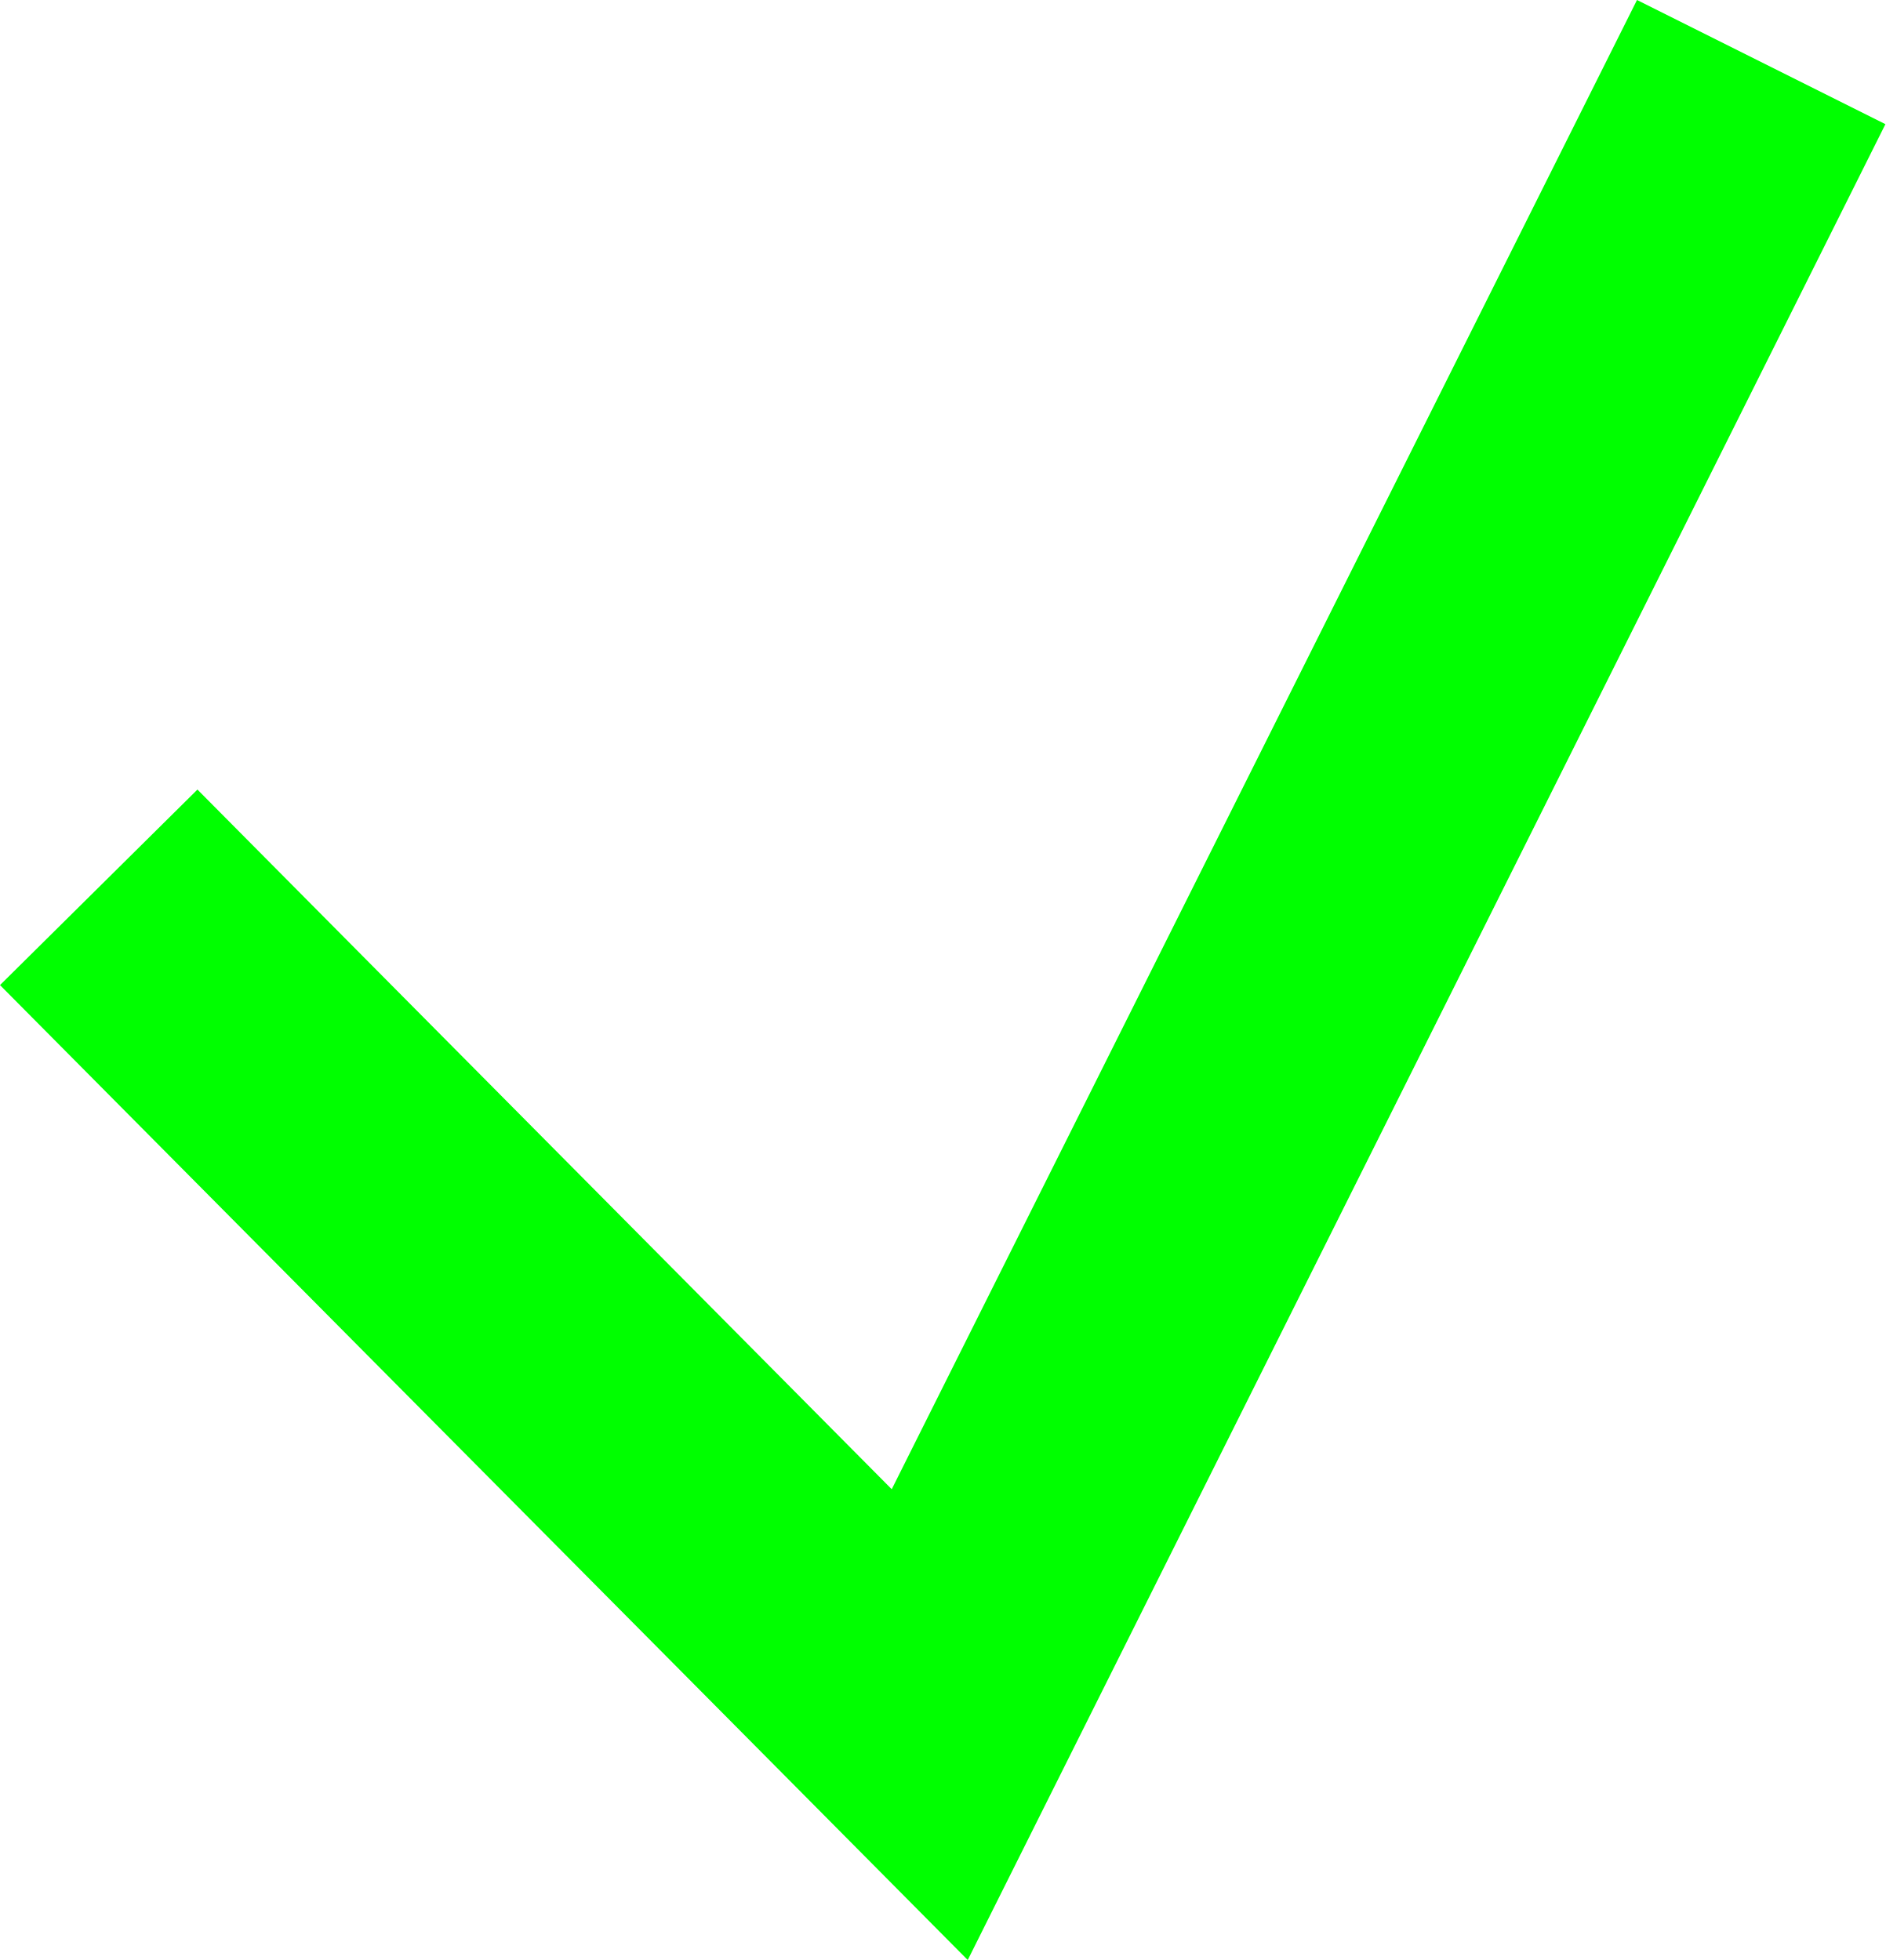
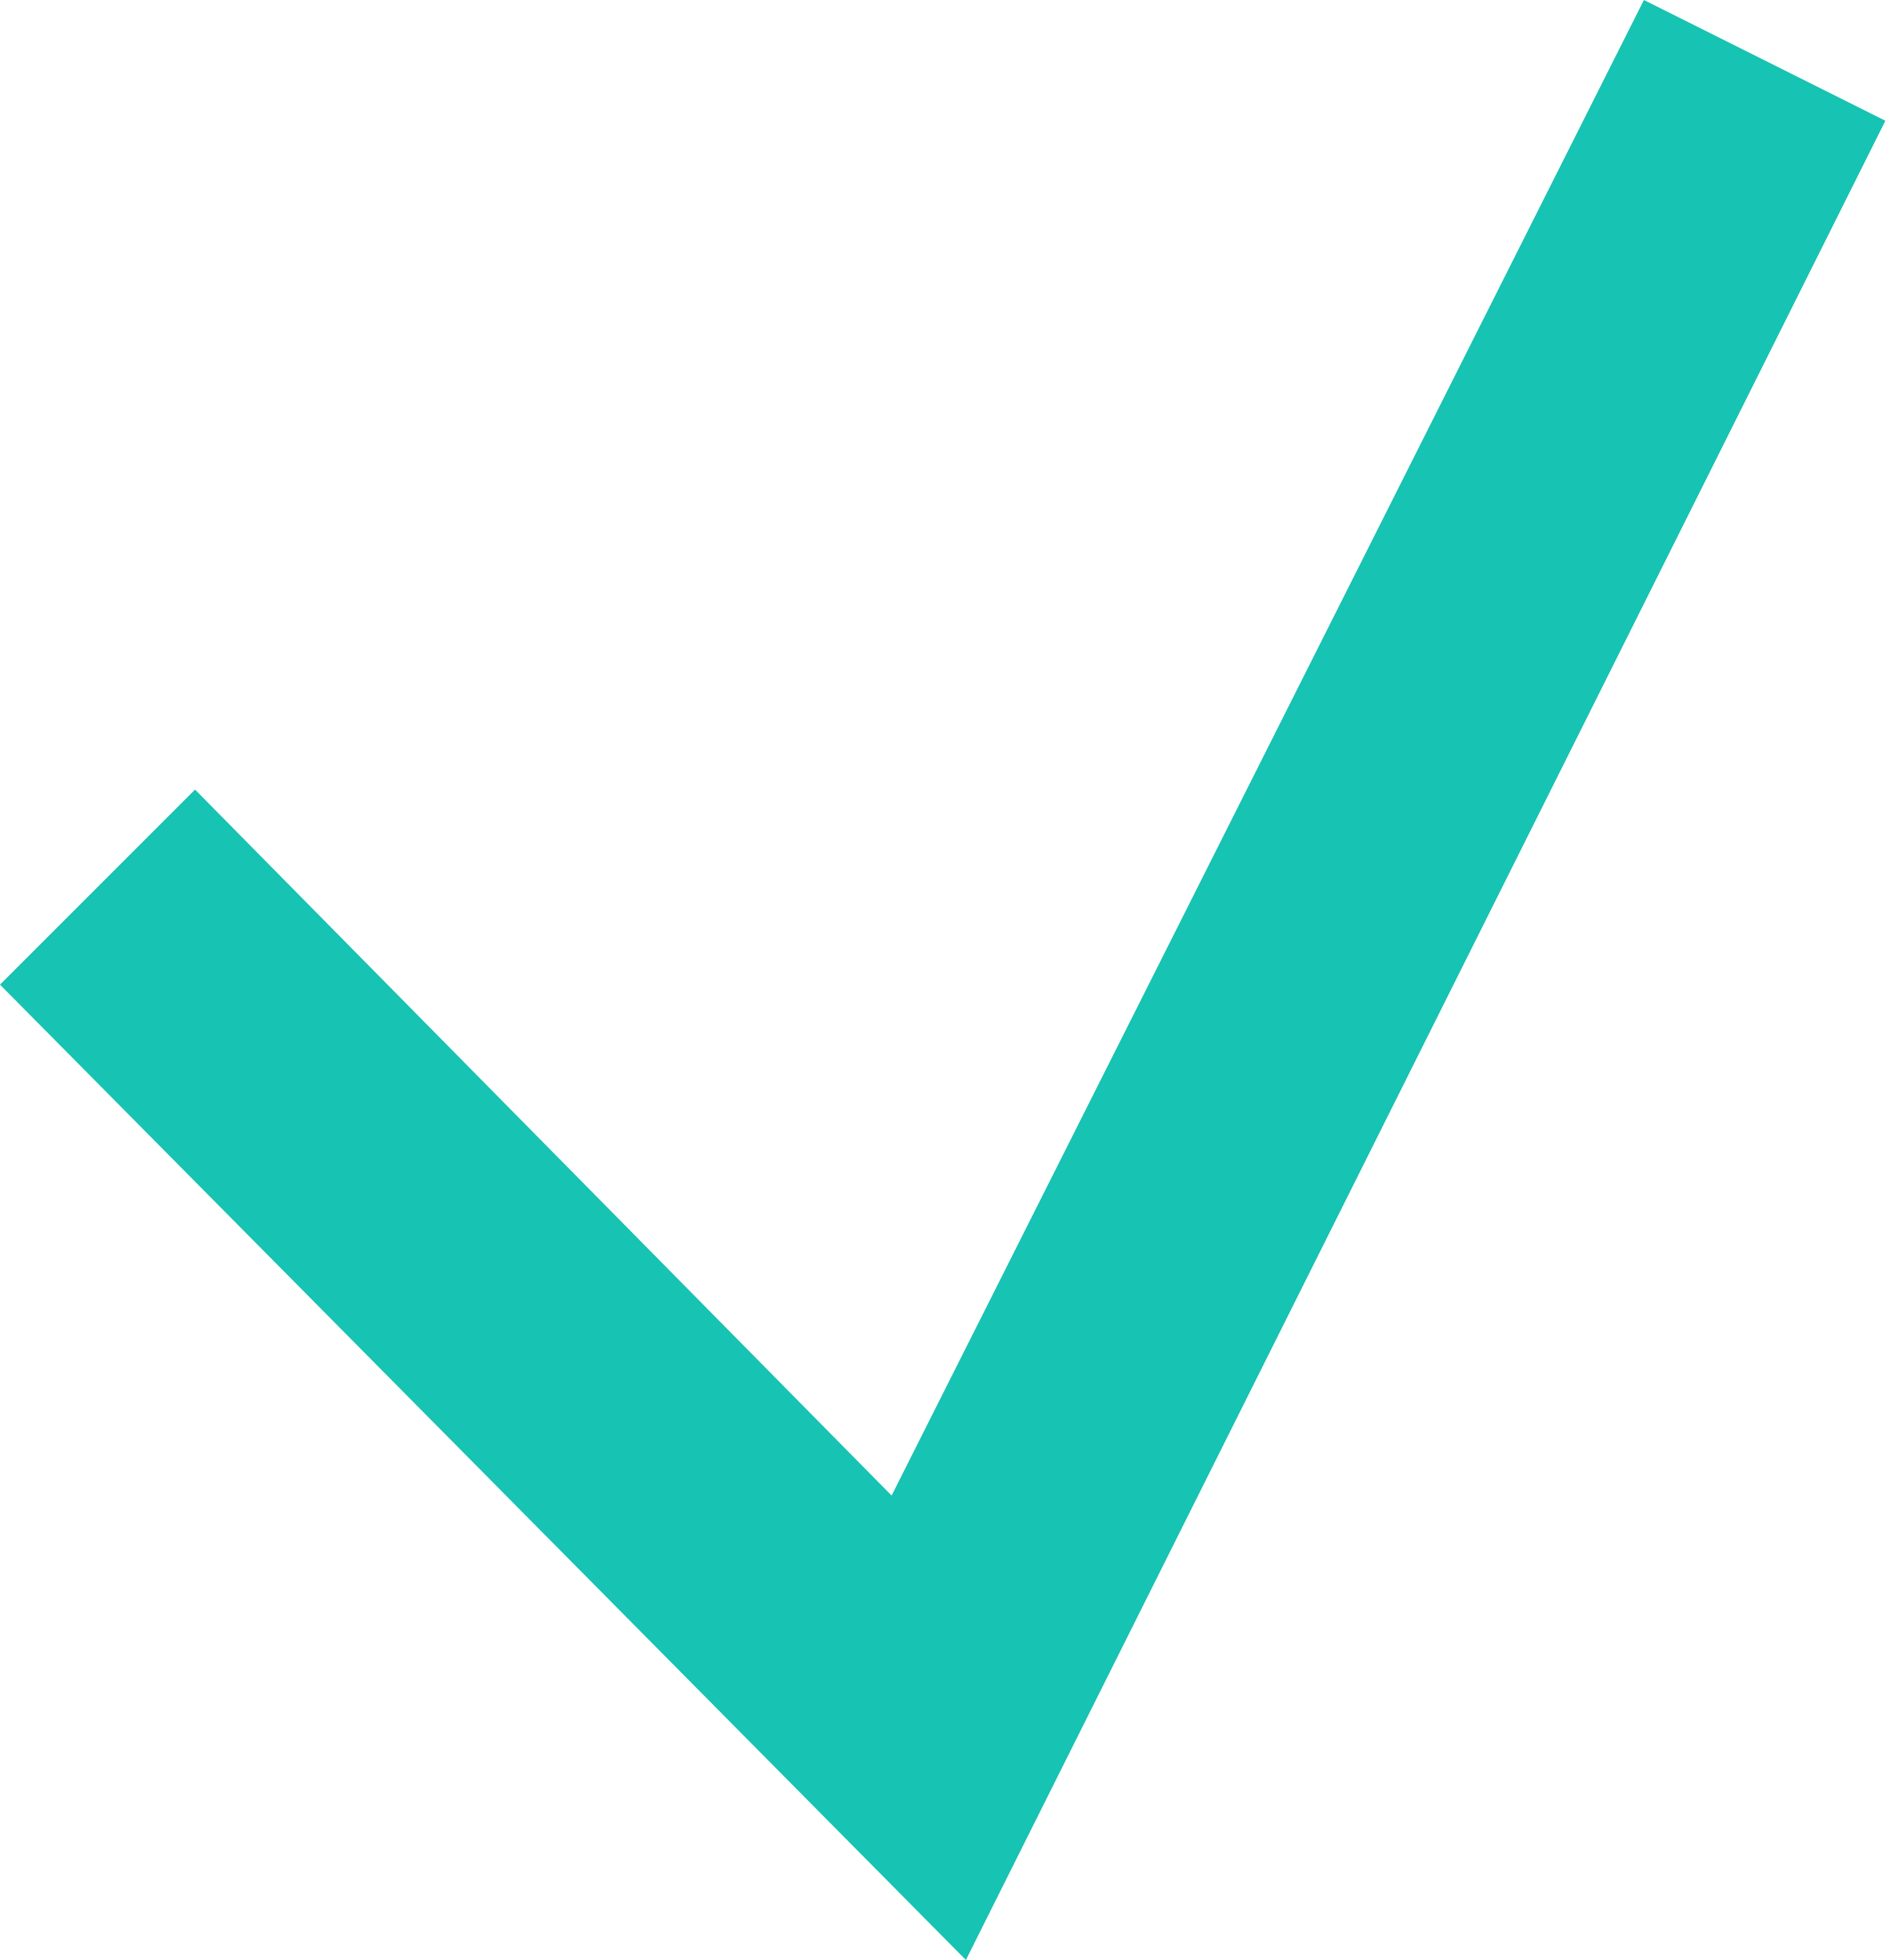
- <svg xmlns="http://www.w3.org/2000/svg" id="a" viewBox="0 0 20.34 21.15">
-   <defs>
-     <style>.b{fill:lime;}</style>
-   </defs>
-   <polygon class="b" points="10.44 21.15 0 10.63 2.13 8.52 9.62 16.07 17.66 0 20.34 1.34 10.44 21.15" />
+ <svg xmlns="http://www.w3.org/2000/svg" version="1.1" id="a" x="0px" y="0px" viewBox="0 0 20.3 21.1" style="enable-background:new 0 0 20.3 21.1;" xml:space="preserve">
+   <style type="text/css">
+ 	.st0{fill:#17C3B2;}
+ </style>
+   <polygon class="st0" points="10.4,21.1 0,10.6 2.1,8.5 9.6,16.1 17.7,0 20.3,1.3 " />
</svg>
